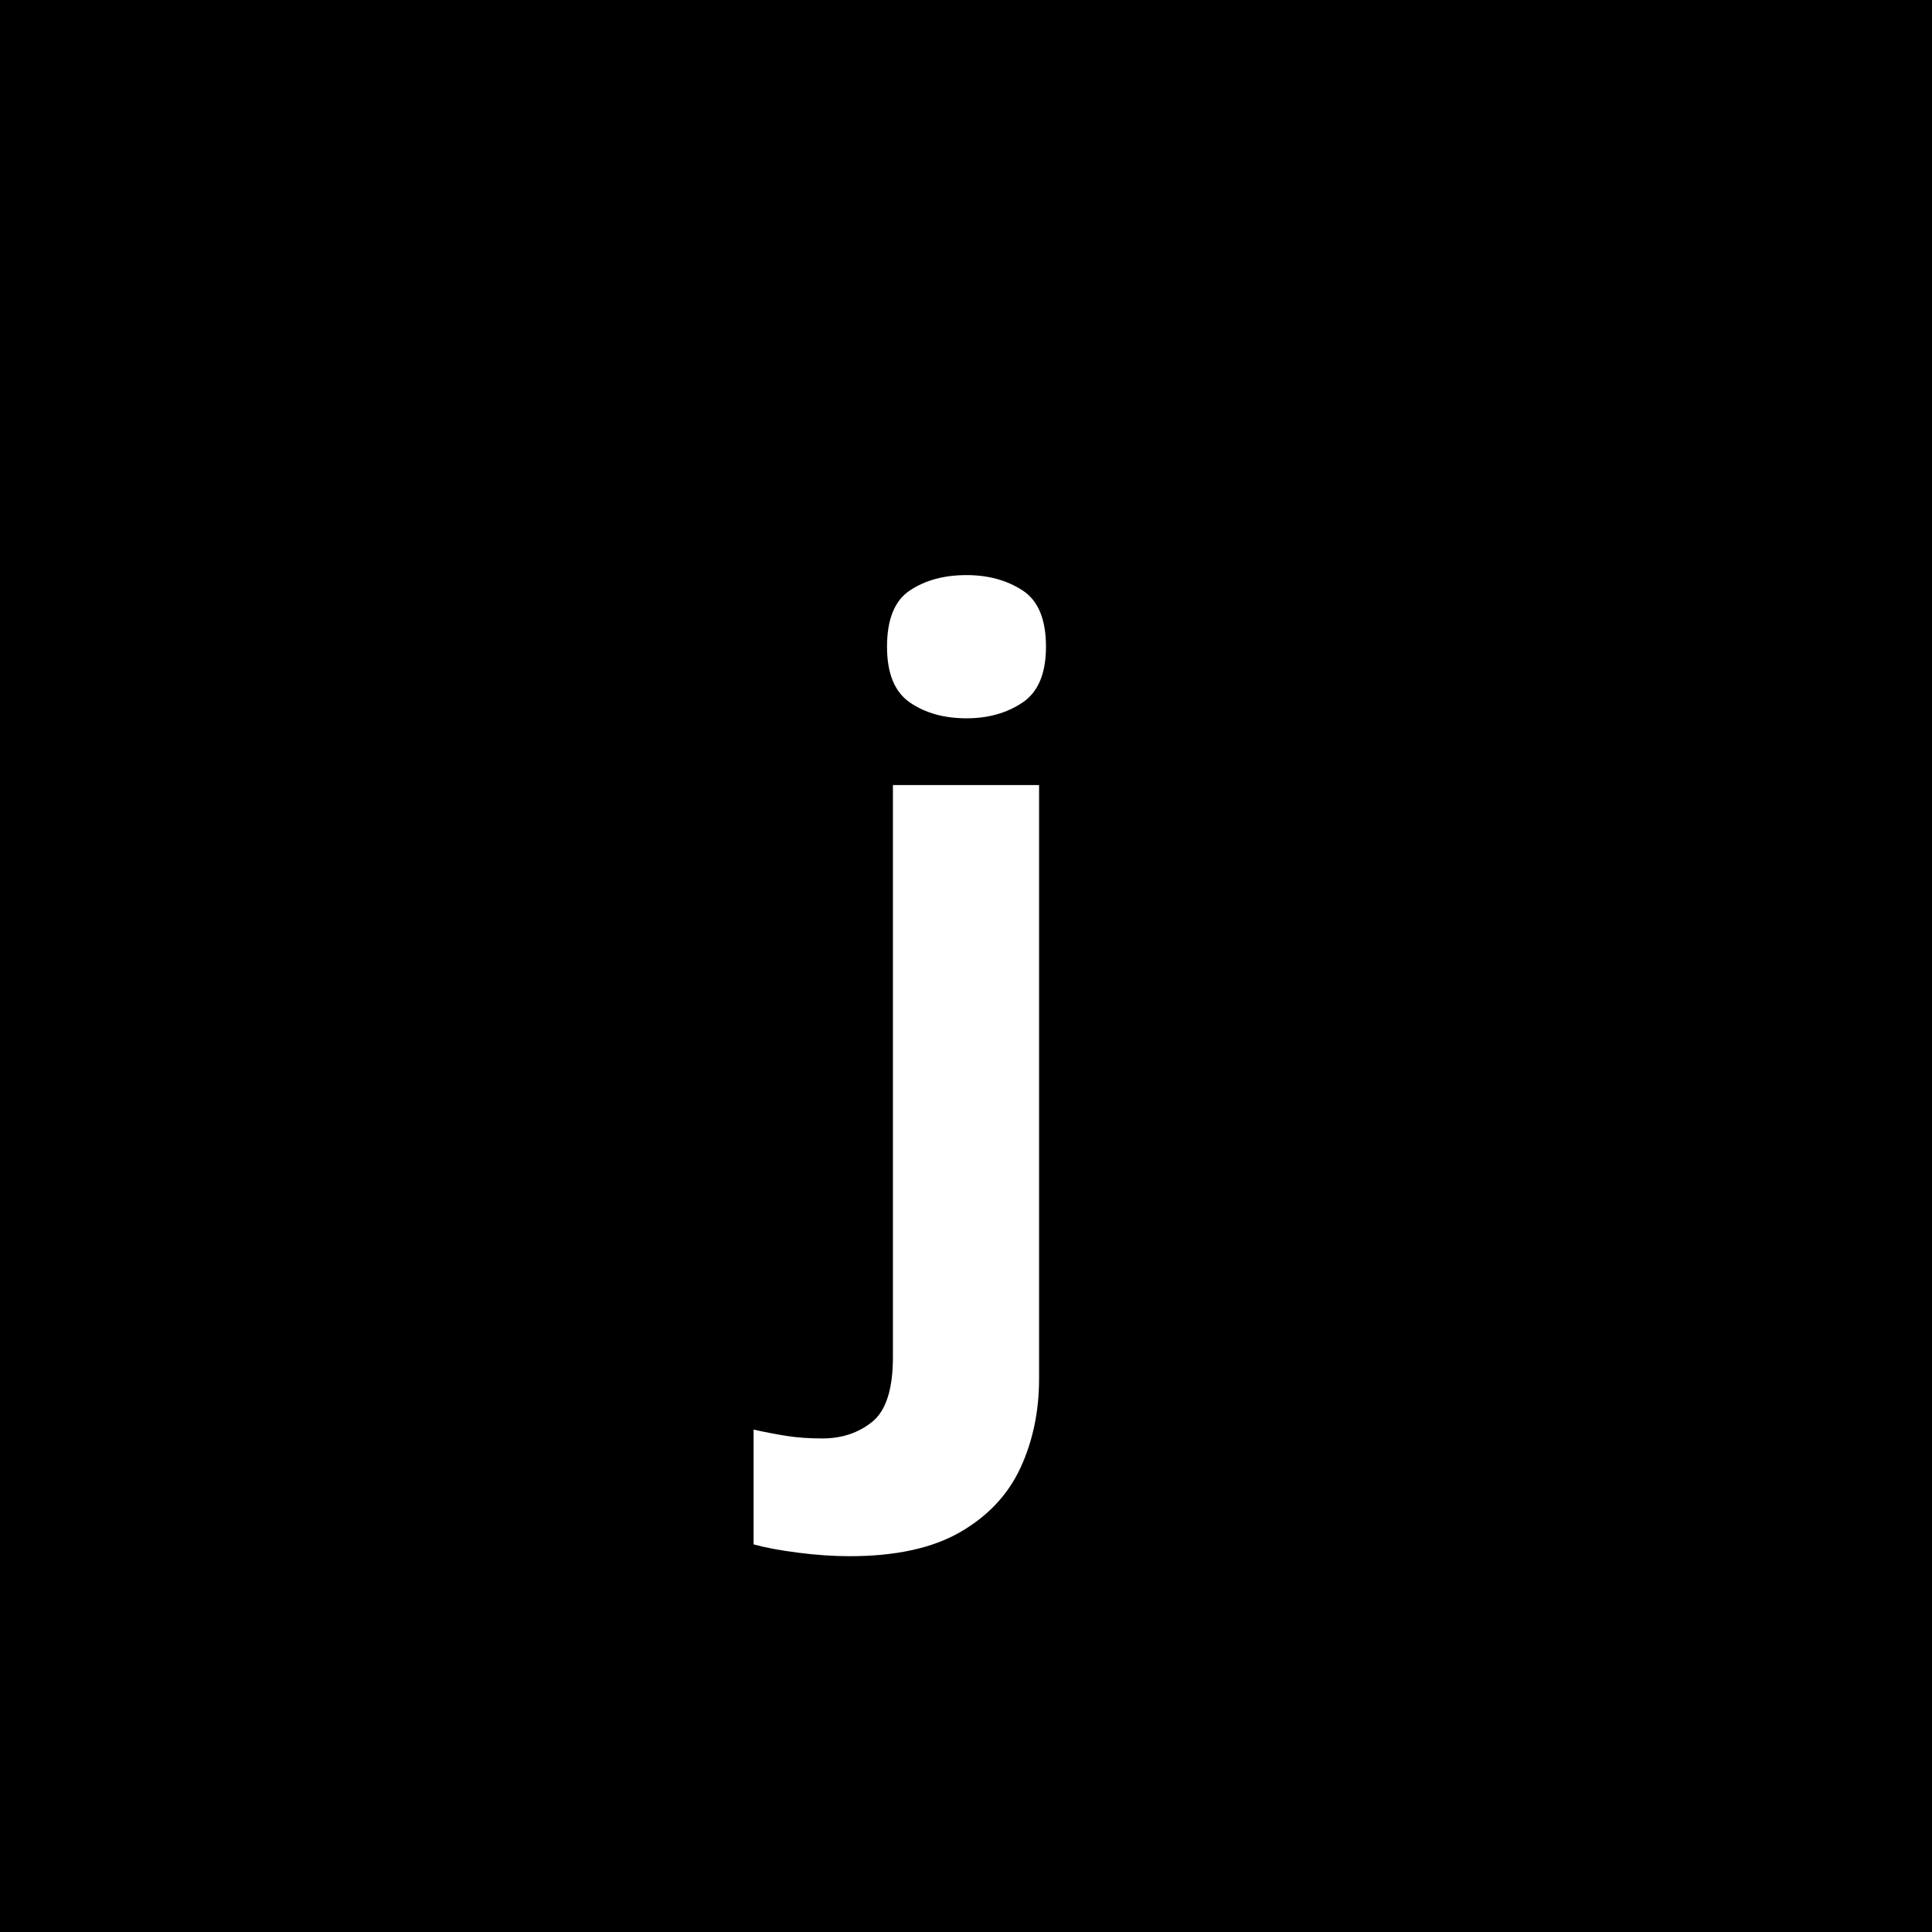
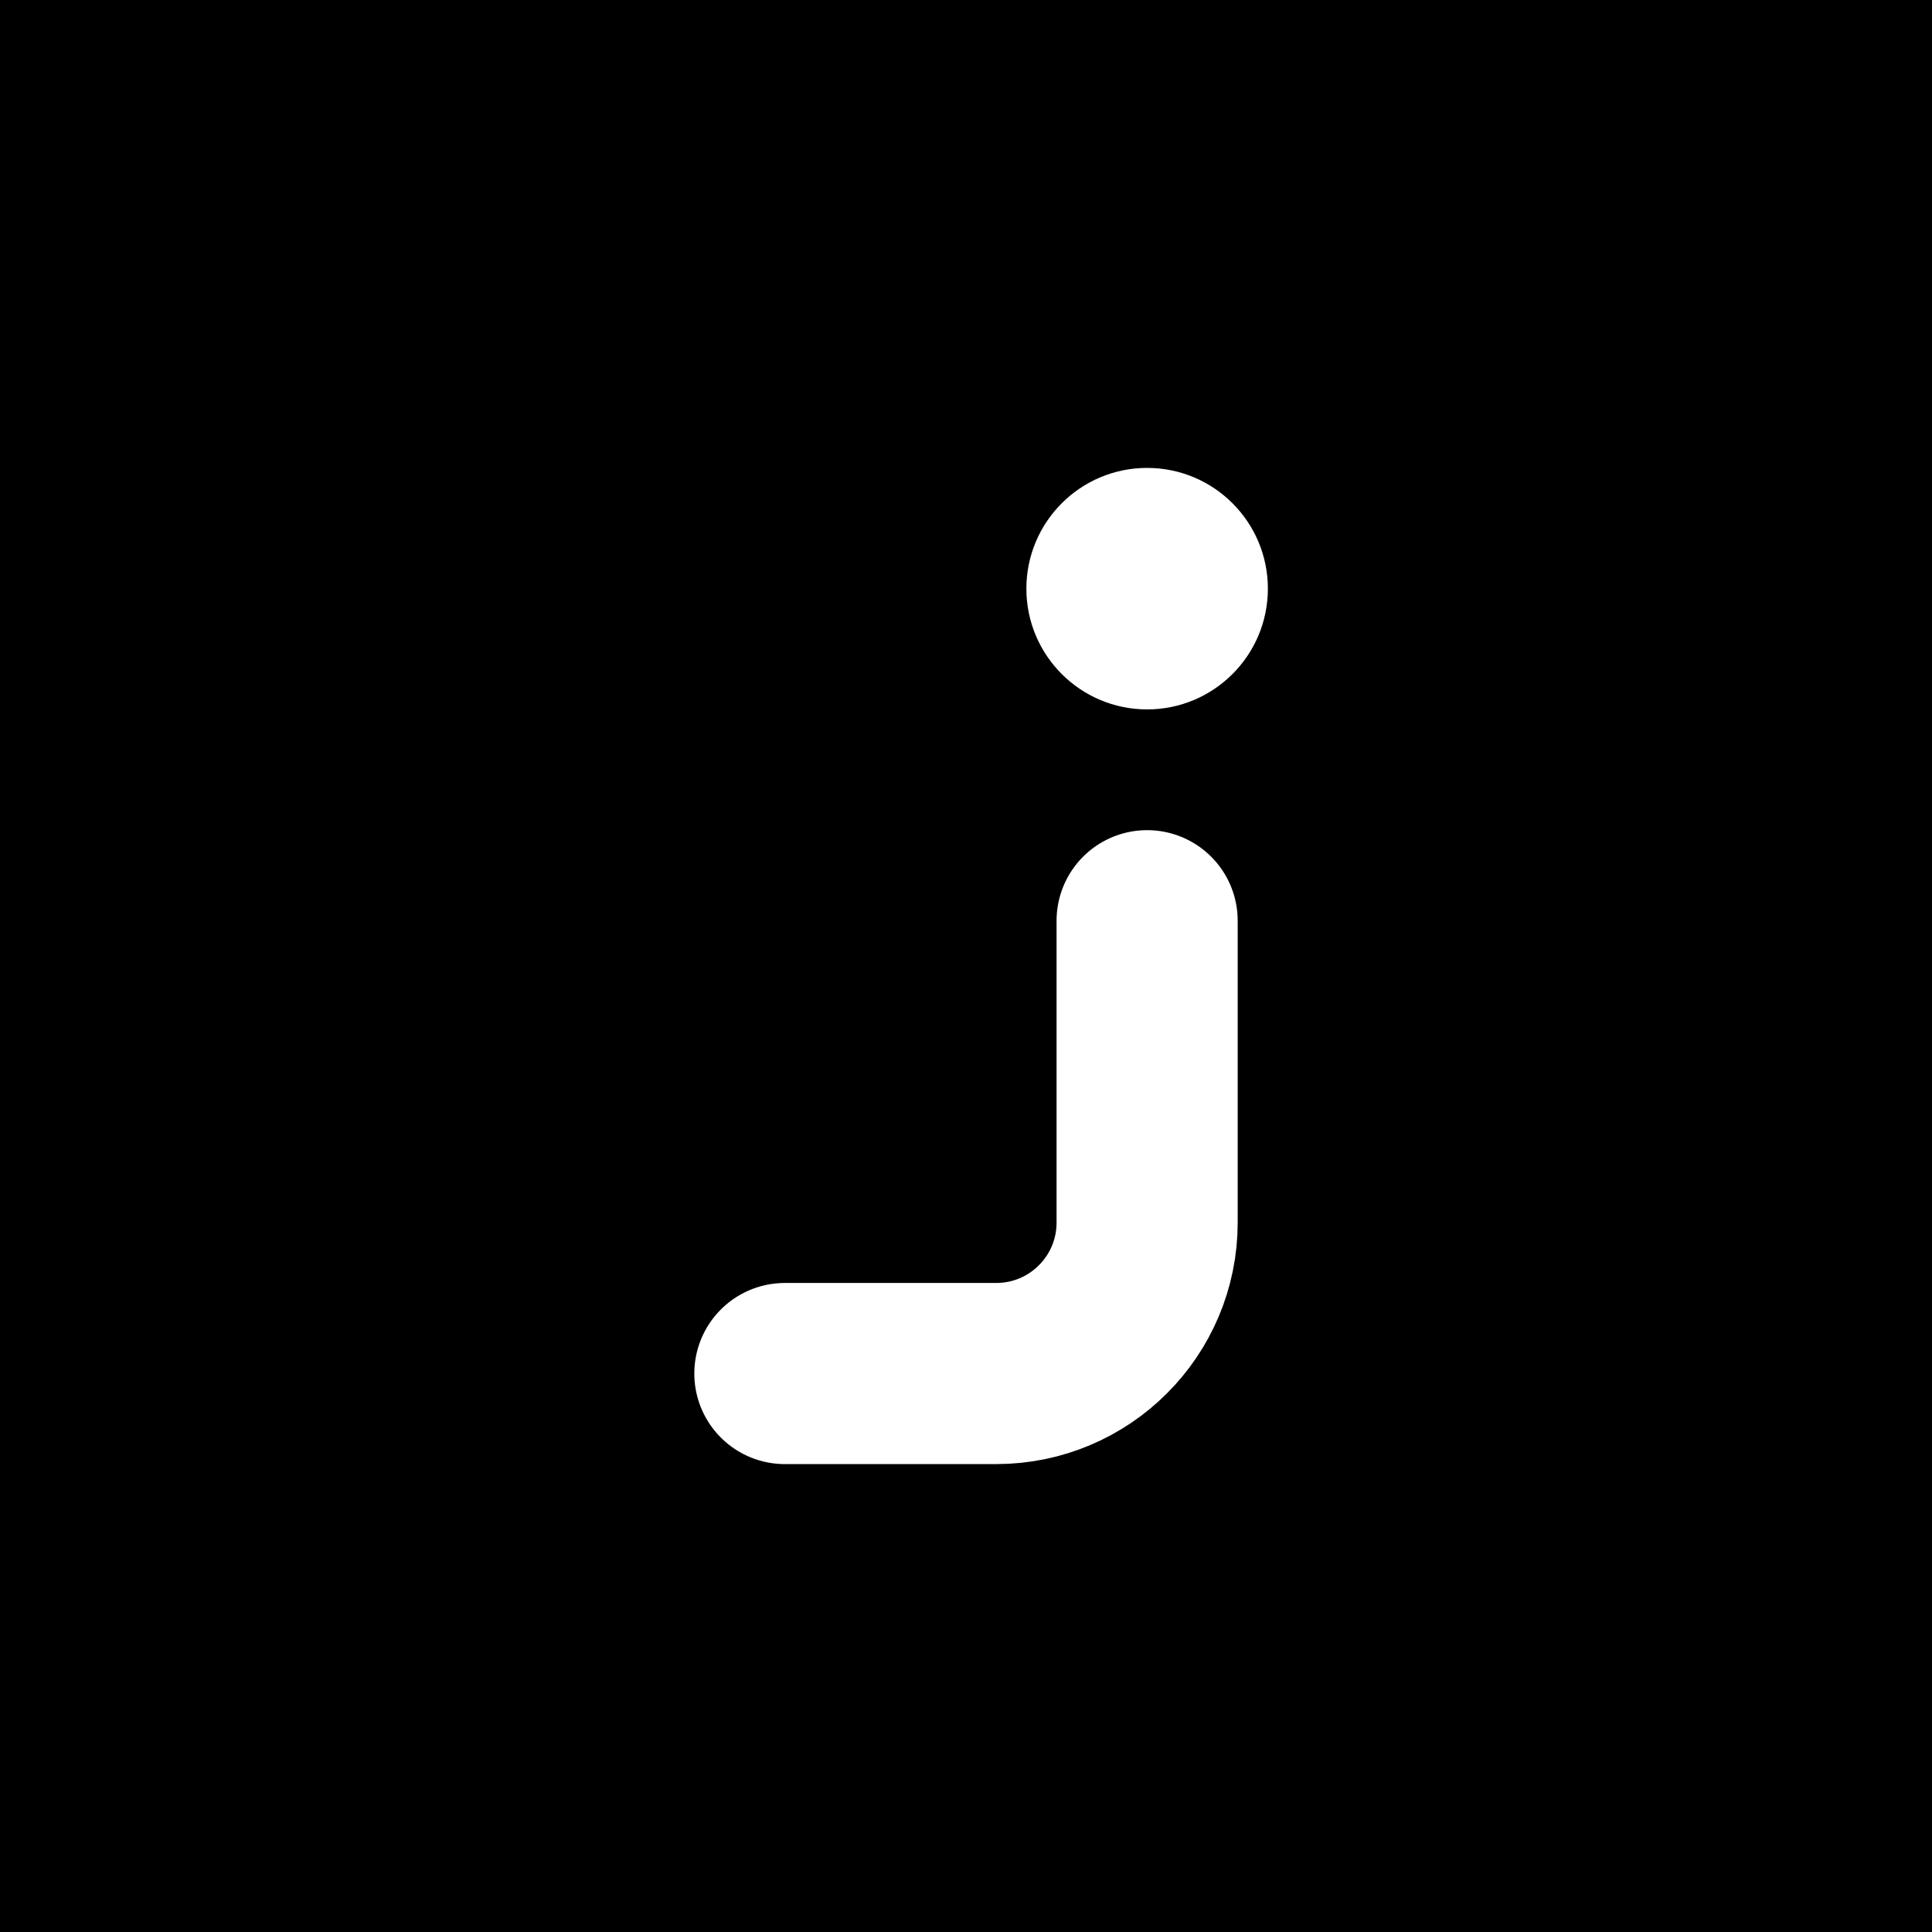
<svg xmlns="http://www.w3.org/2000/svg" viewBox="0 0 512 512">
  <rect width="512" height="512" fill="#000" />
-   <text x="256" y="350" font-family="system-ui, sans-serif" font-weight="800" font-size="260" fill="#fff" text-anchor="middle">j</text>
+   <g transform="translate(256 256) scale(.8) translate(-256 -265)">
+     <circle cx="316" cy="140" r="40" fill="#fff" />
+     <path d="M316 250V350A50 50 0 0 1 266 400H196" fill="none" stroke="#fff" stroke-width="60" stroke-linecap="round" />
+   </g>
</svg>
